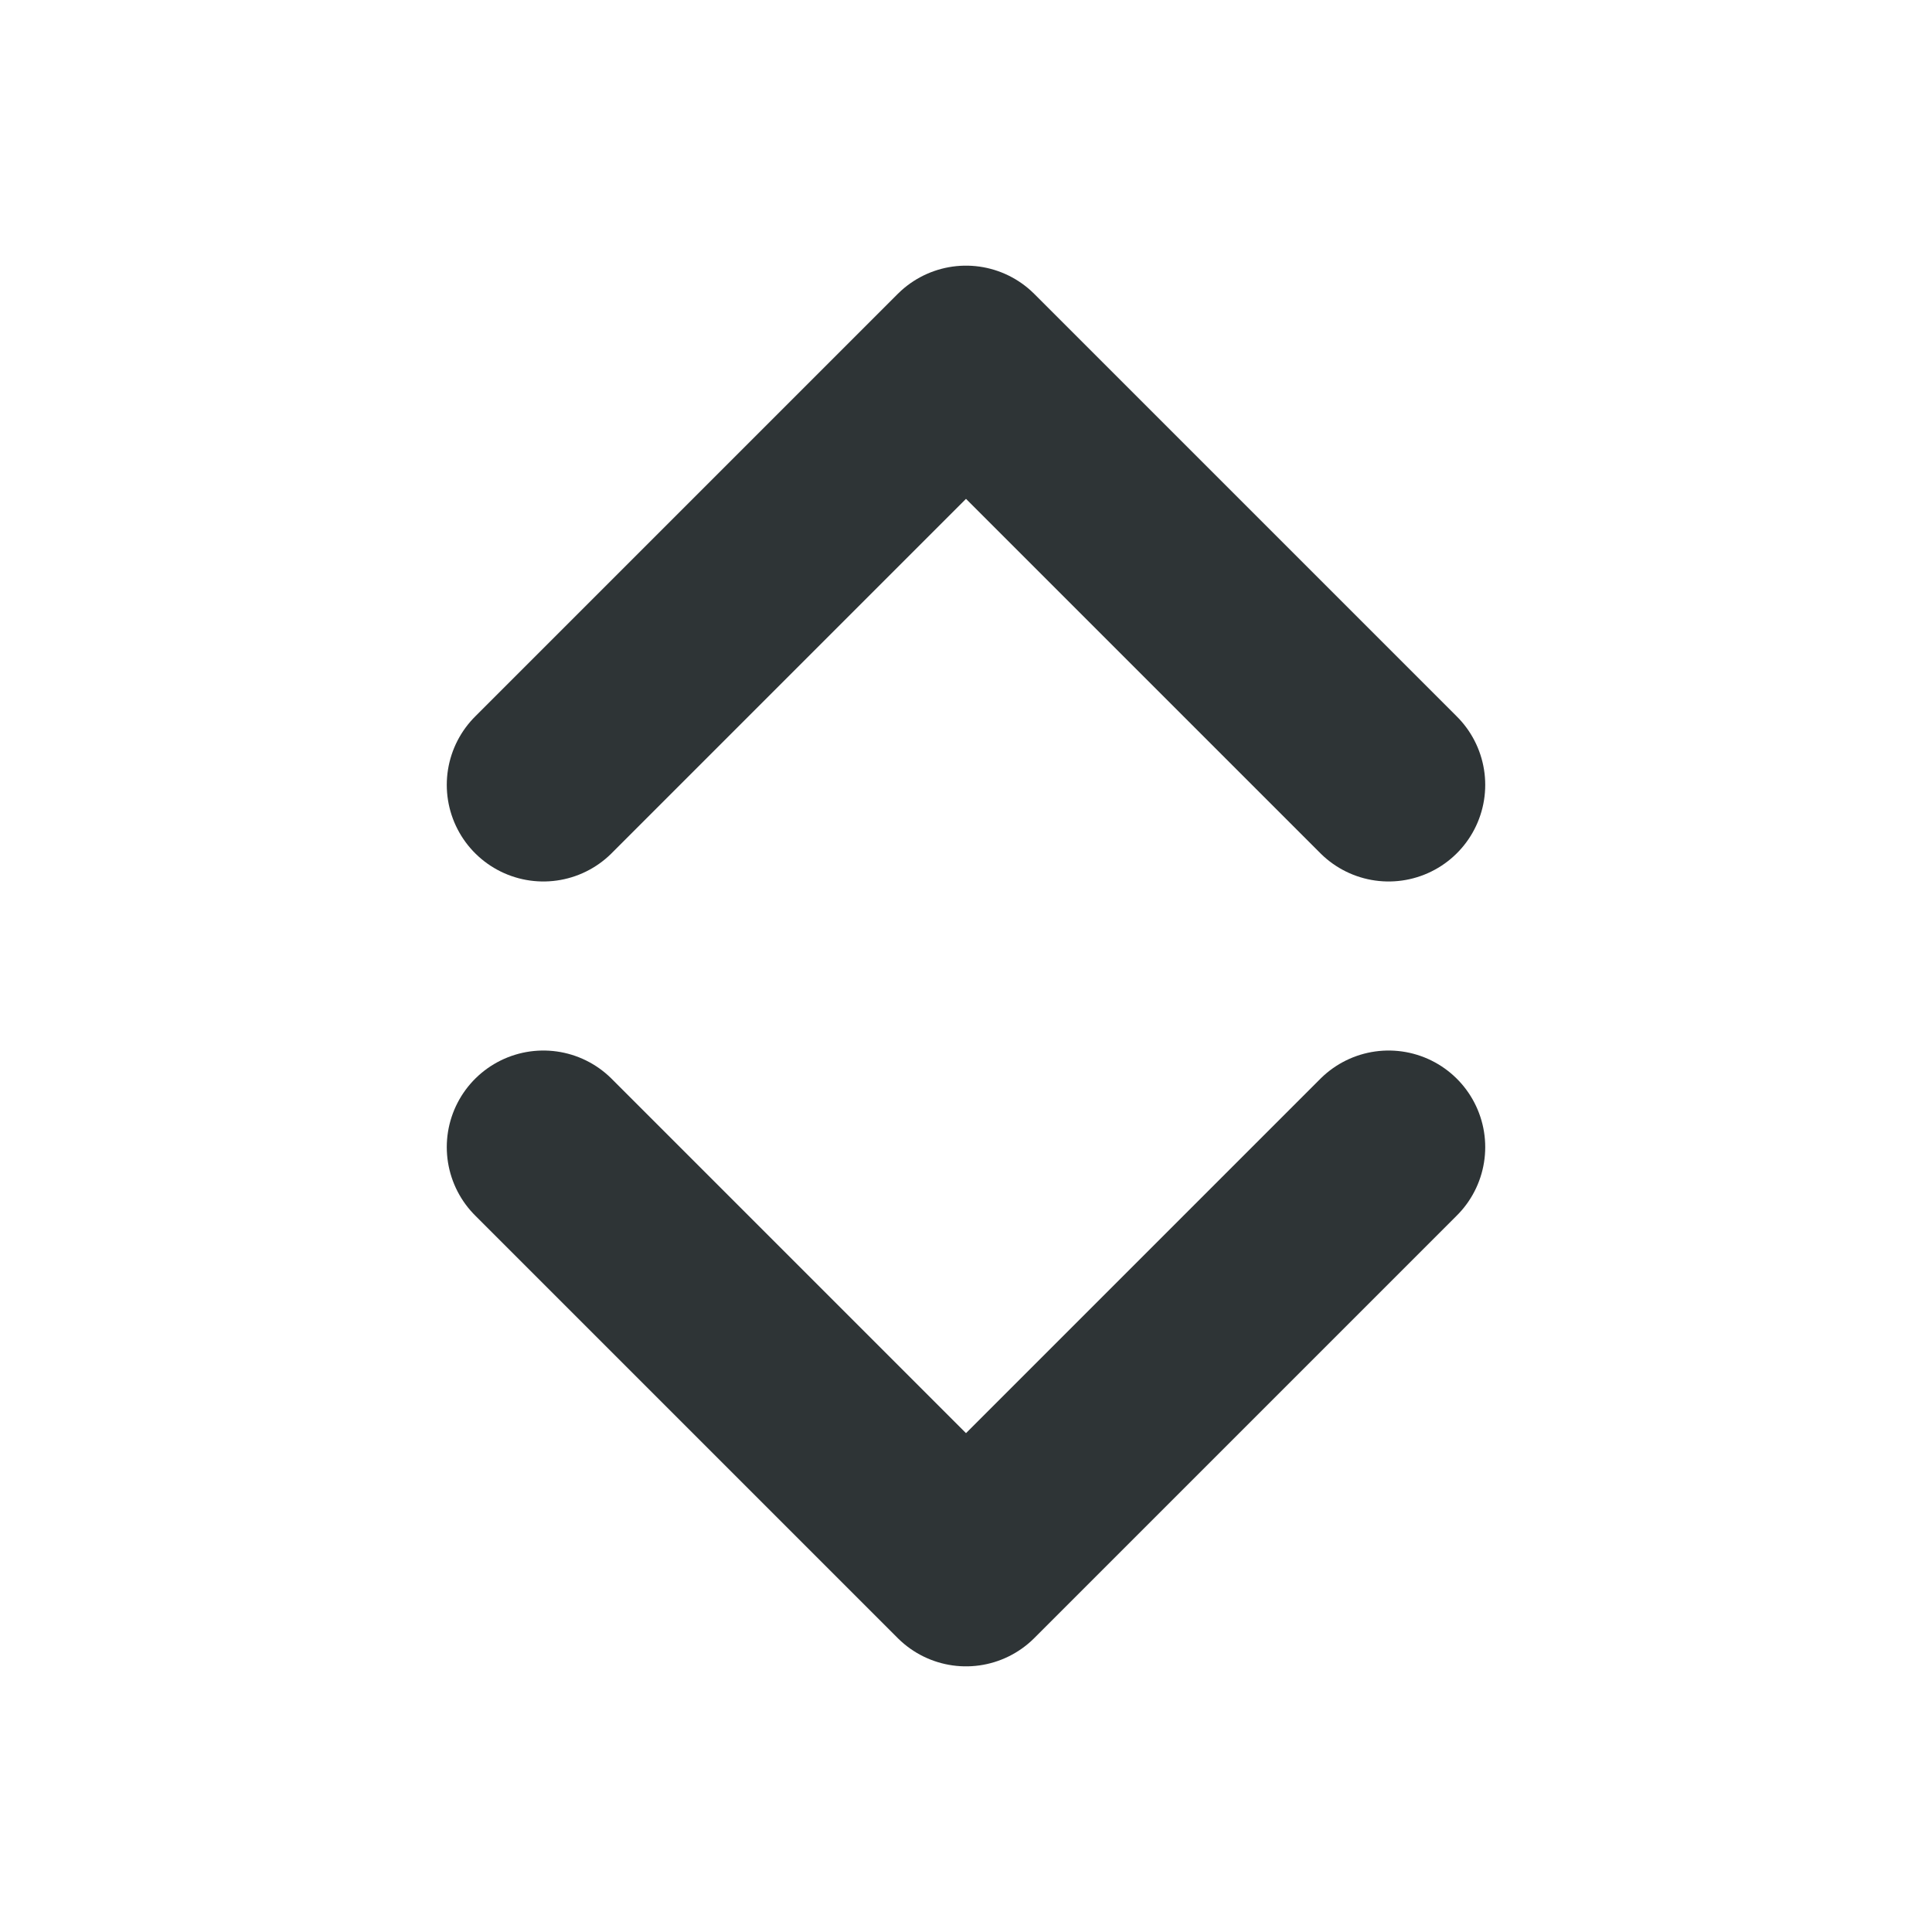
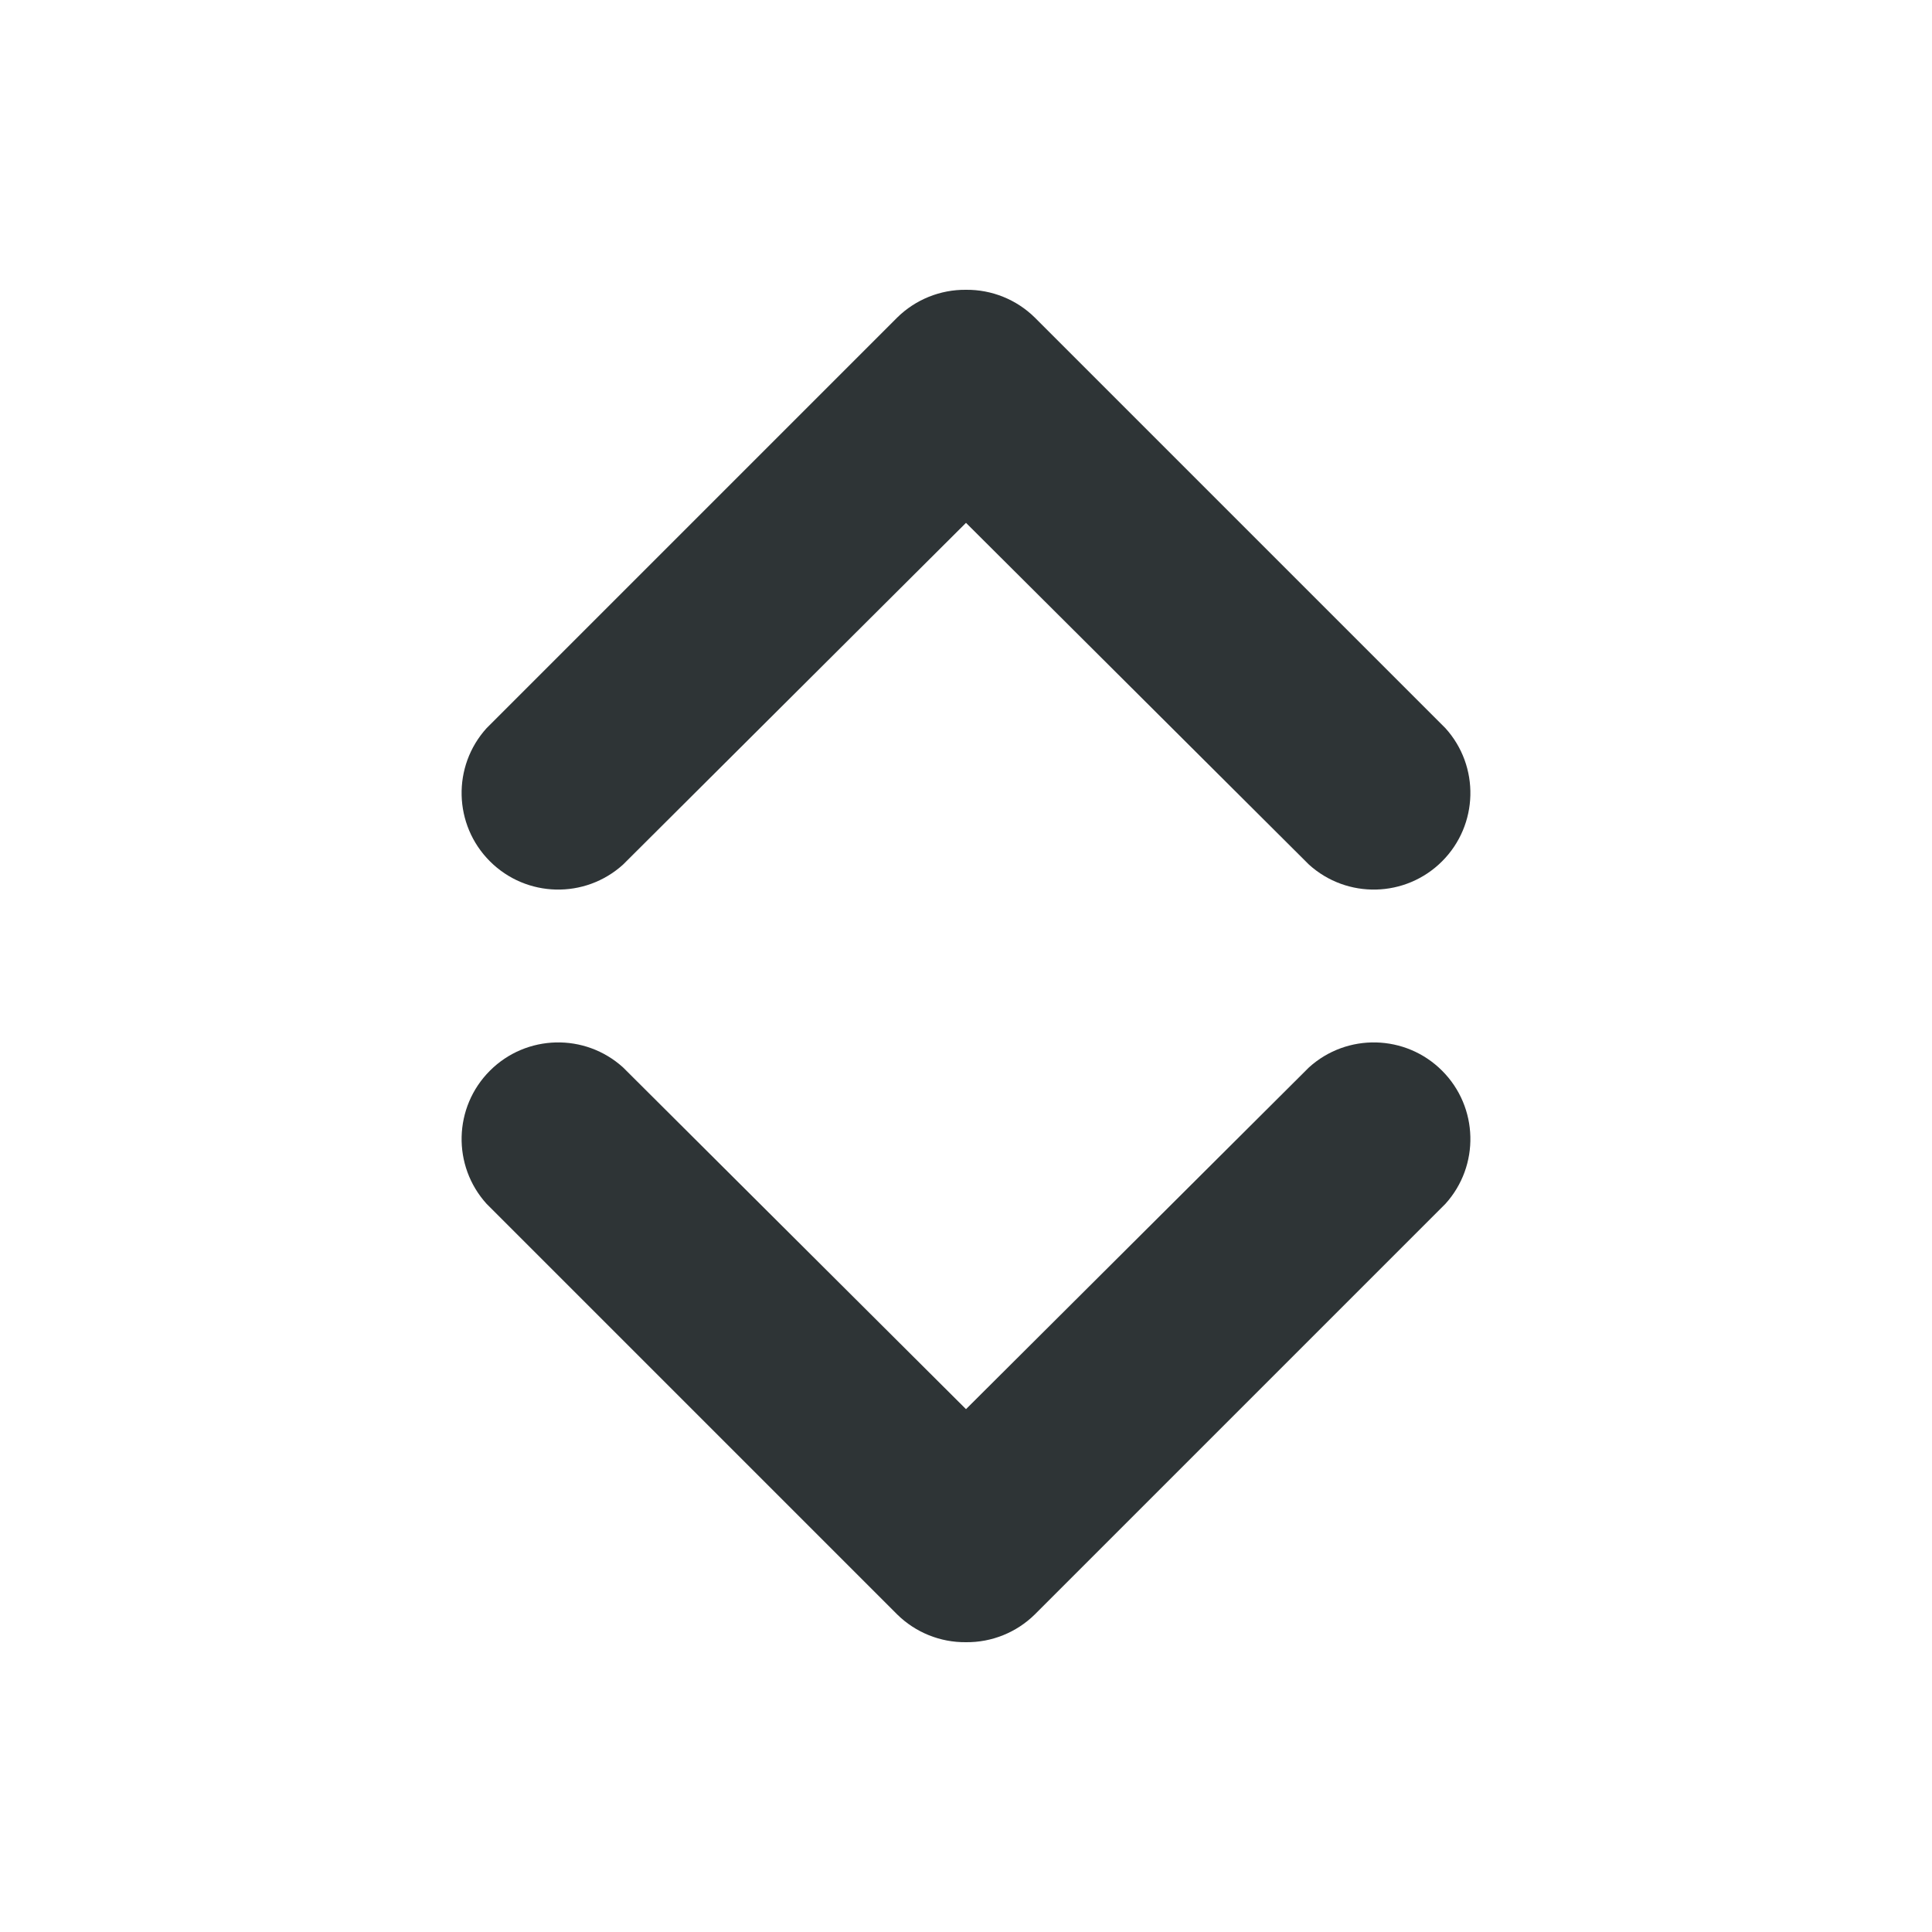
<svg xmlns="http://www.w3.org/2000/svg" width="16" height="16" viewBox="0 0 16 16">
-   <path d="M4.5 6.5 8 3l3.5 3.5M4.5 9.5 8 13l3.5-3.5" fill="none" stroke="#2e3436" stroke-width="1.6" stroke-linecap="round" stroke-linejoin="round" />
+   <g fill="#2e3436">
+     <path d="M8 2.4a.8.8 0 0 1 .57.23l3.4 3.4a.8.8 0 0 1-1.13 1.13L8 4.33 5.16 7.16a.8.8 0 0 1-1.13-1.13l3.4-3.4A.8.8 0 0 1 8 2.4zM8 13.6a.8.8 0 0 1-.57-.23l-3.4-3.4a.8.8 0 0 1 1.13-1.13L8 11.67l2.84-2.83a.8.8 0 0 1 1.13 1.13l-3.4 3.4a.8.8 0 0 1-.57.23z" />
+   </g>
</svg>
